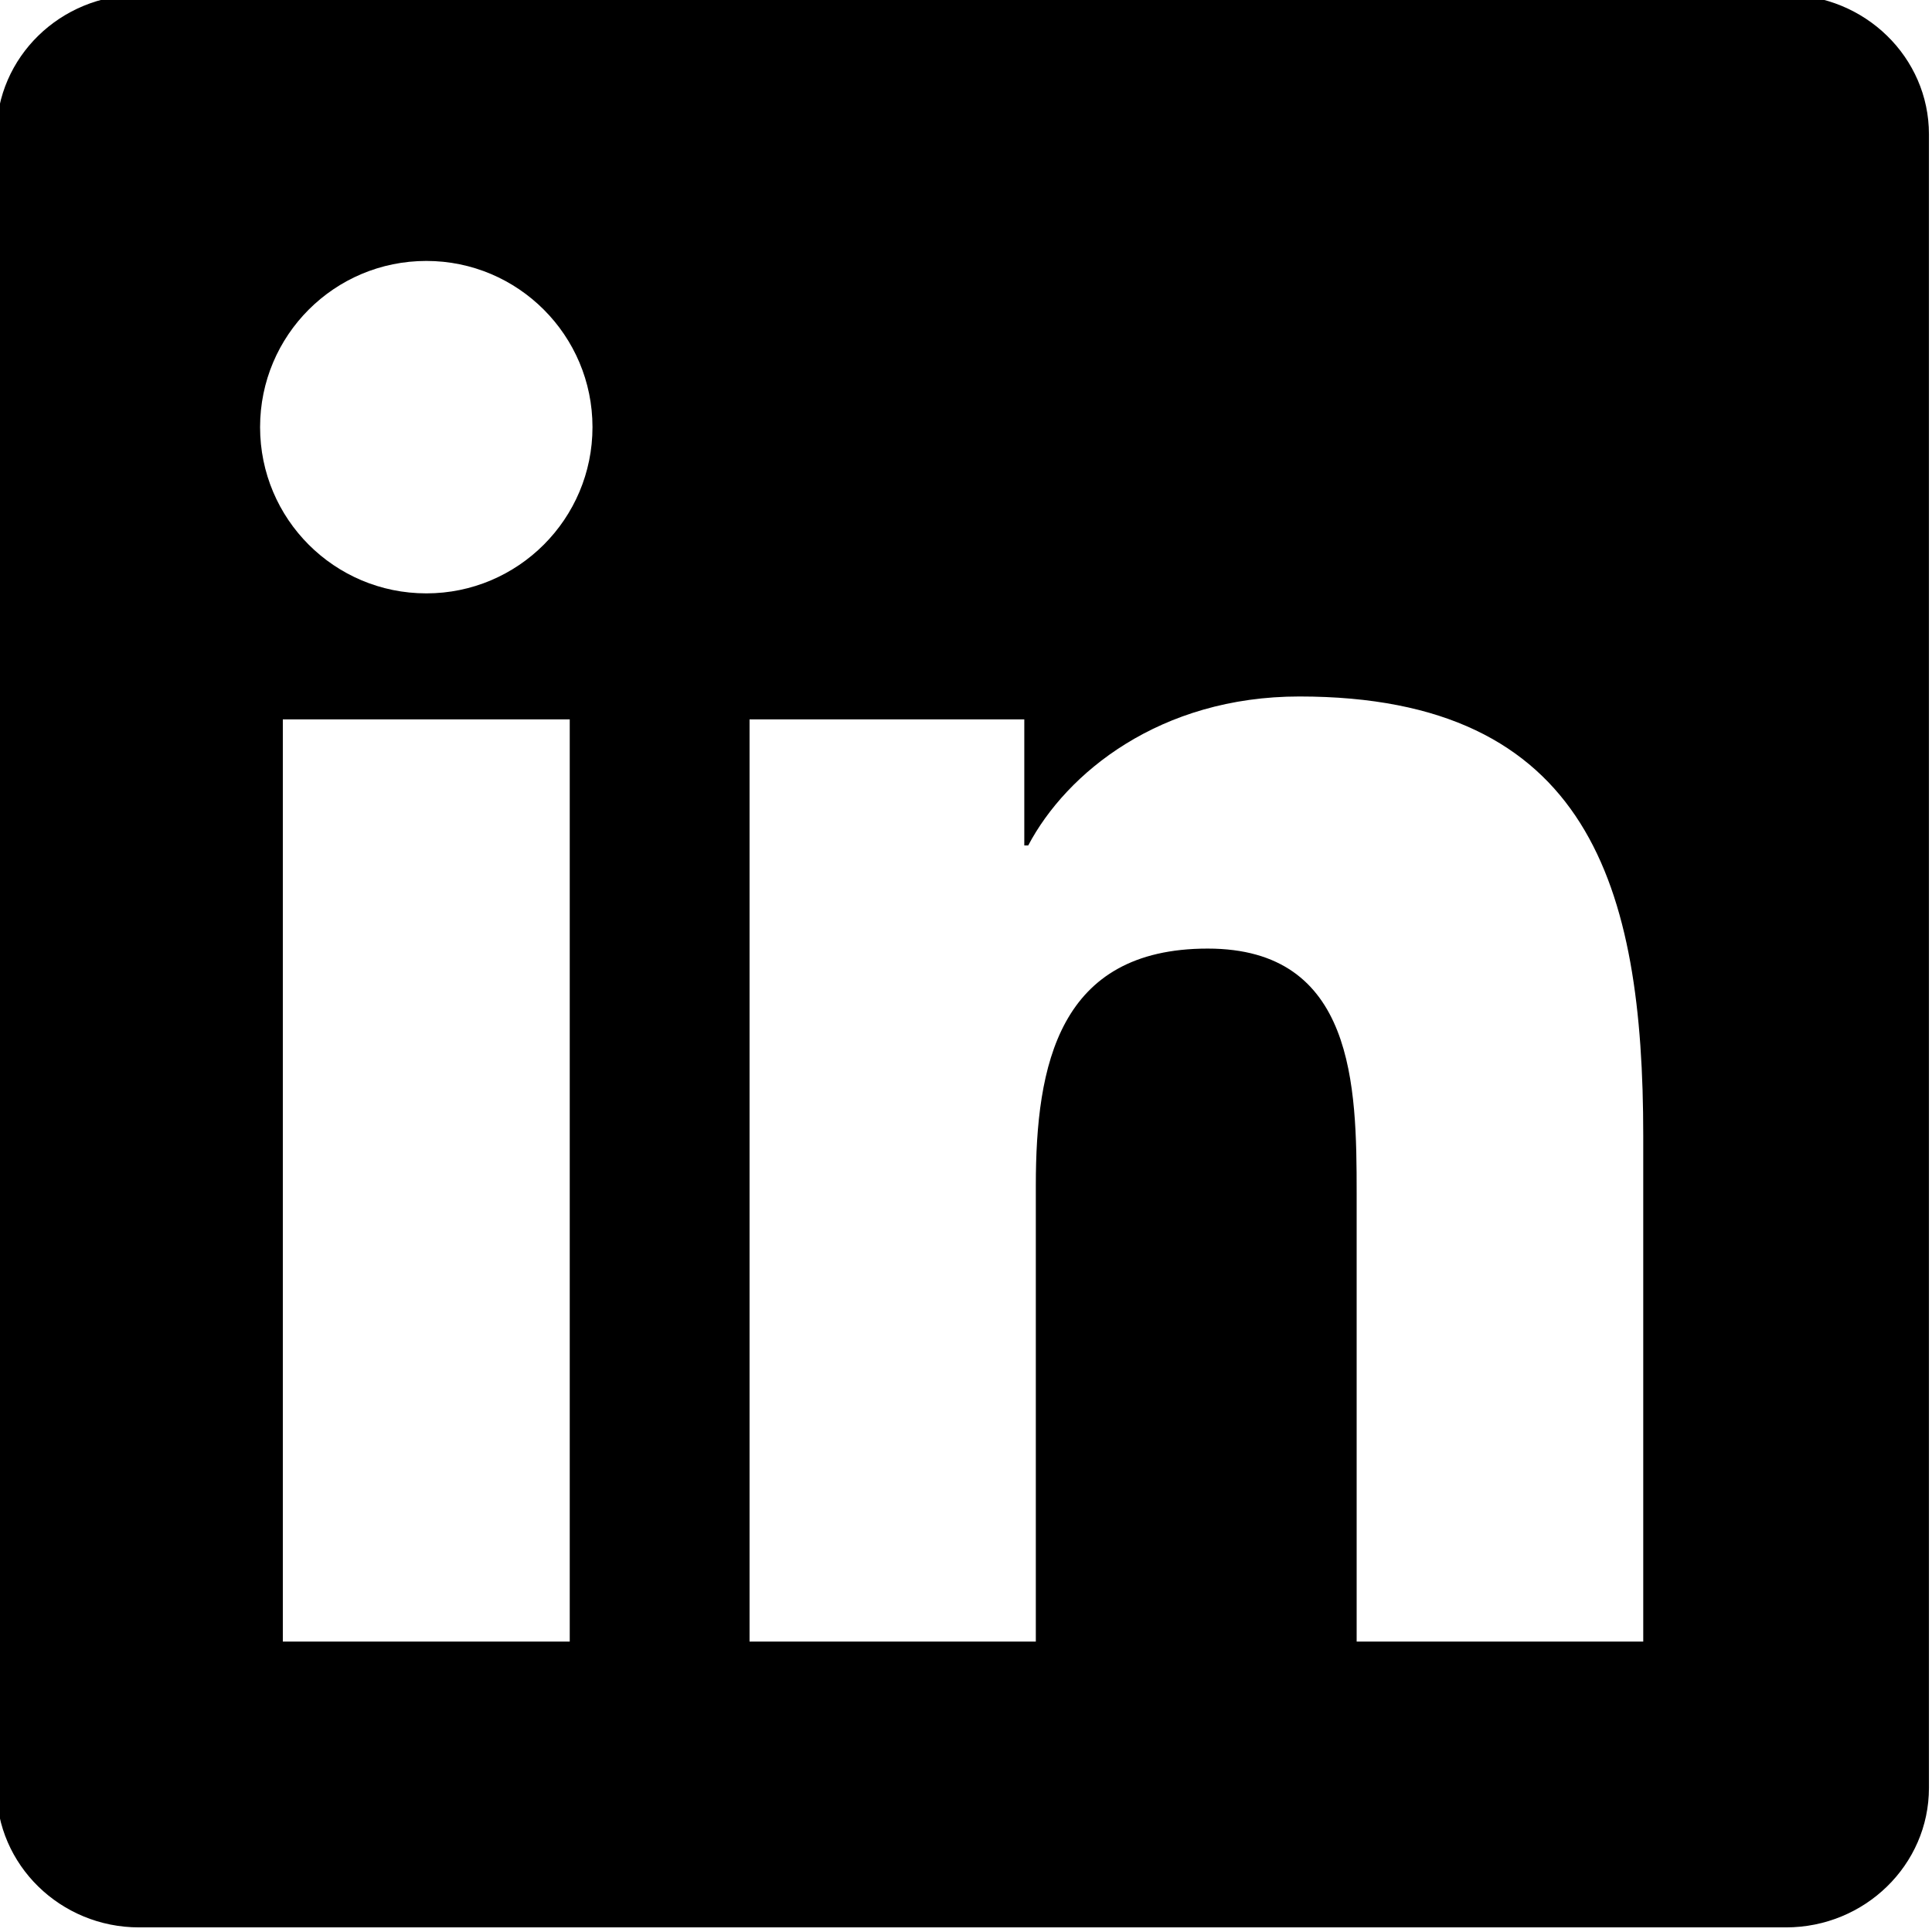
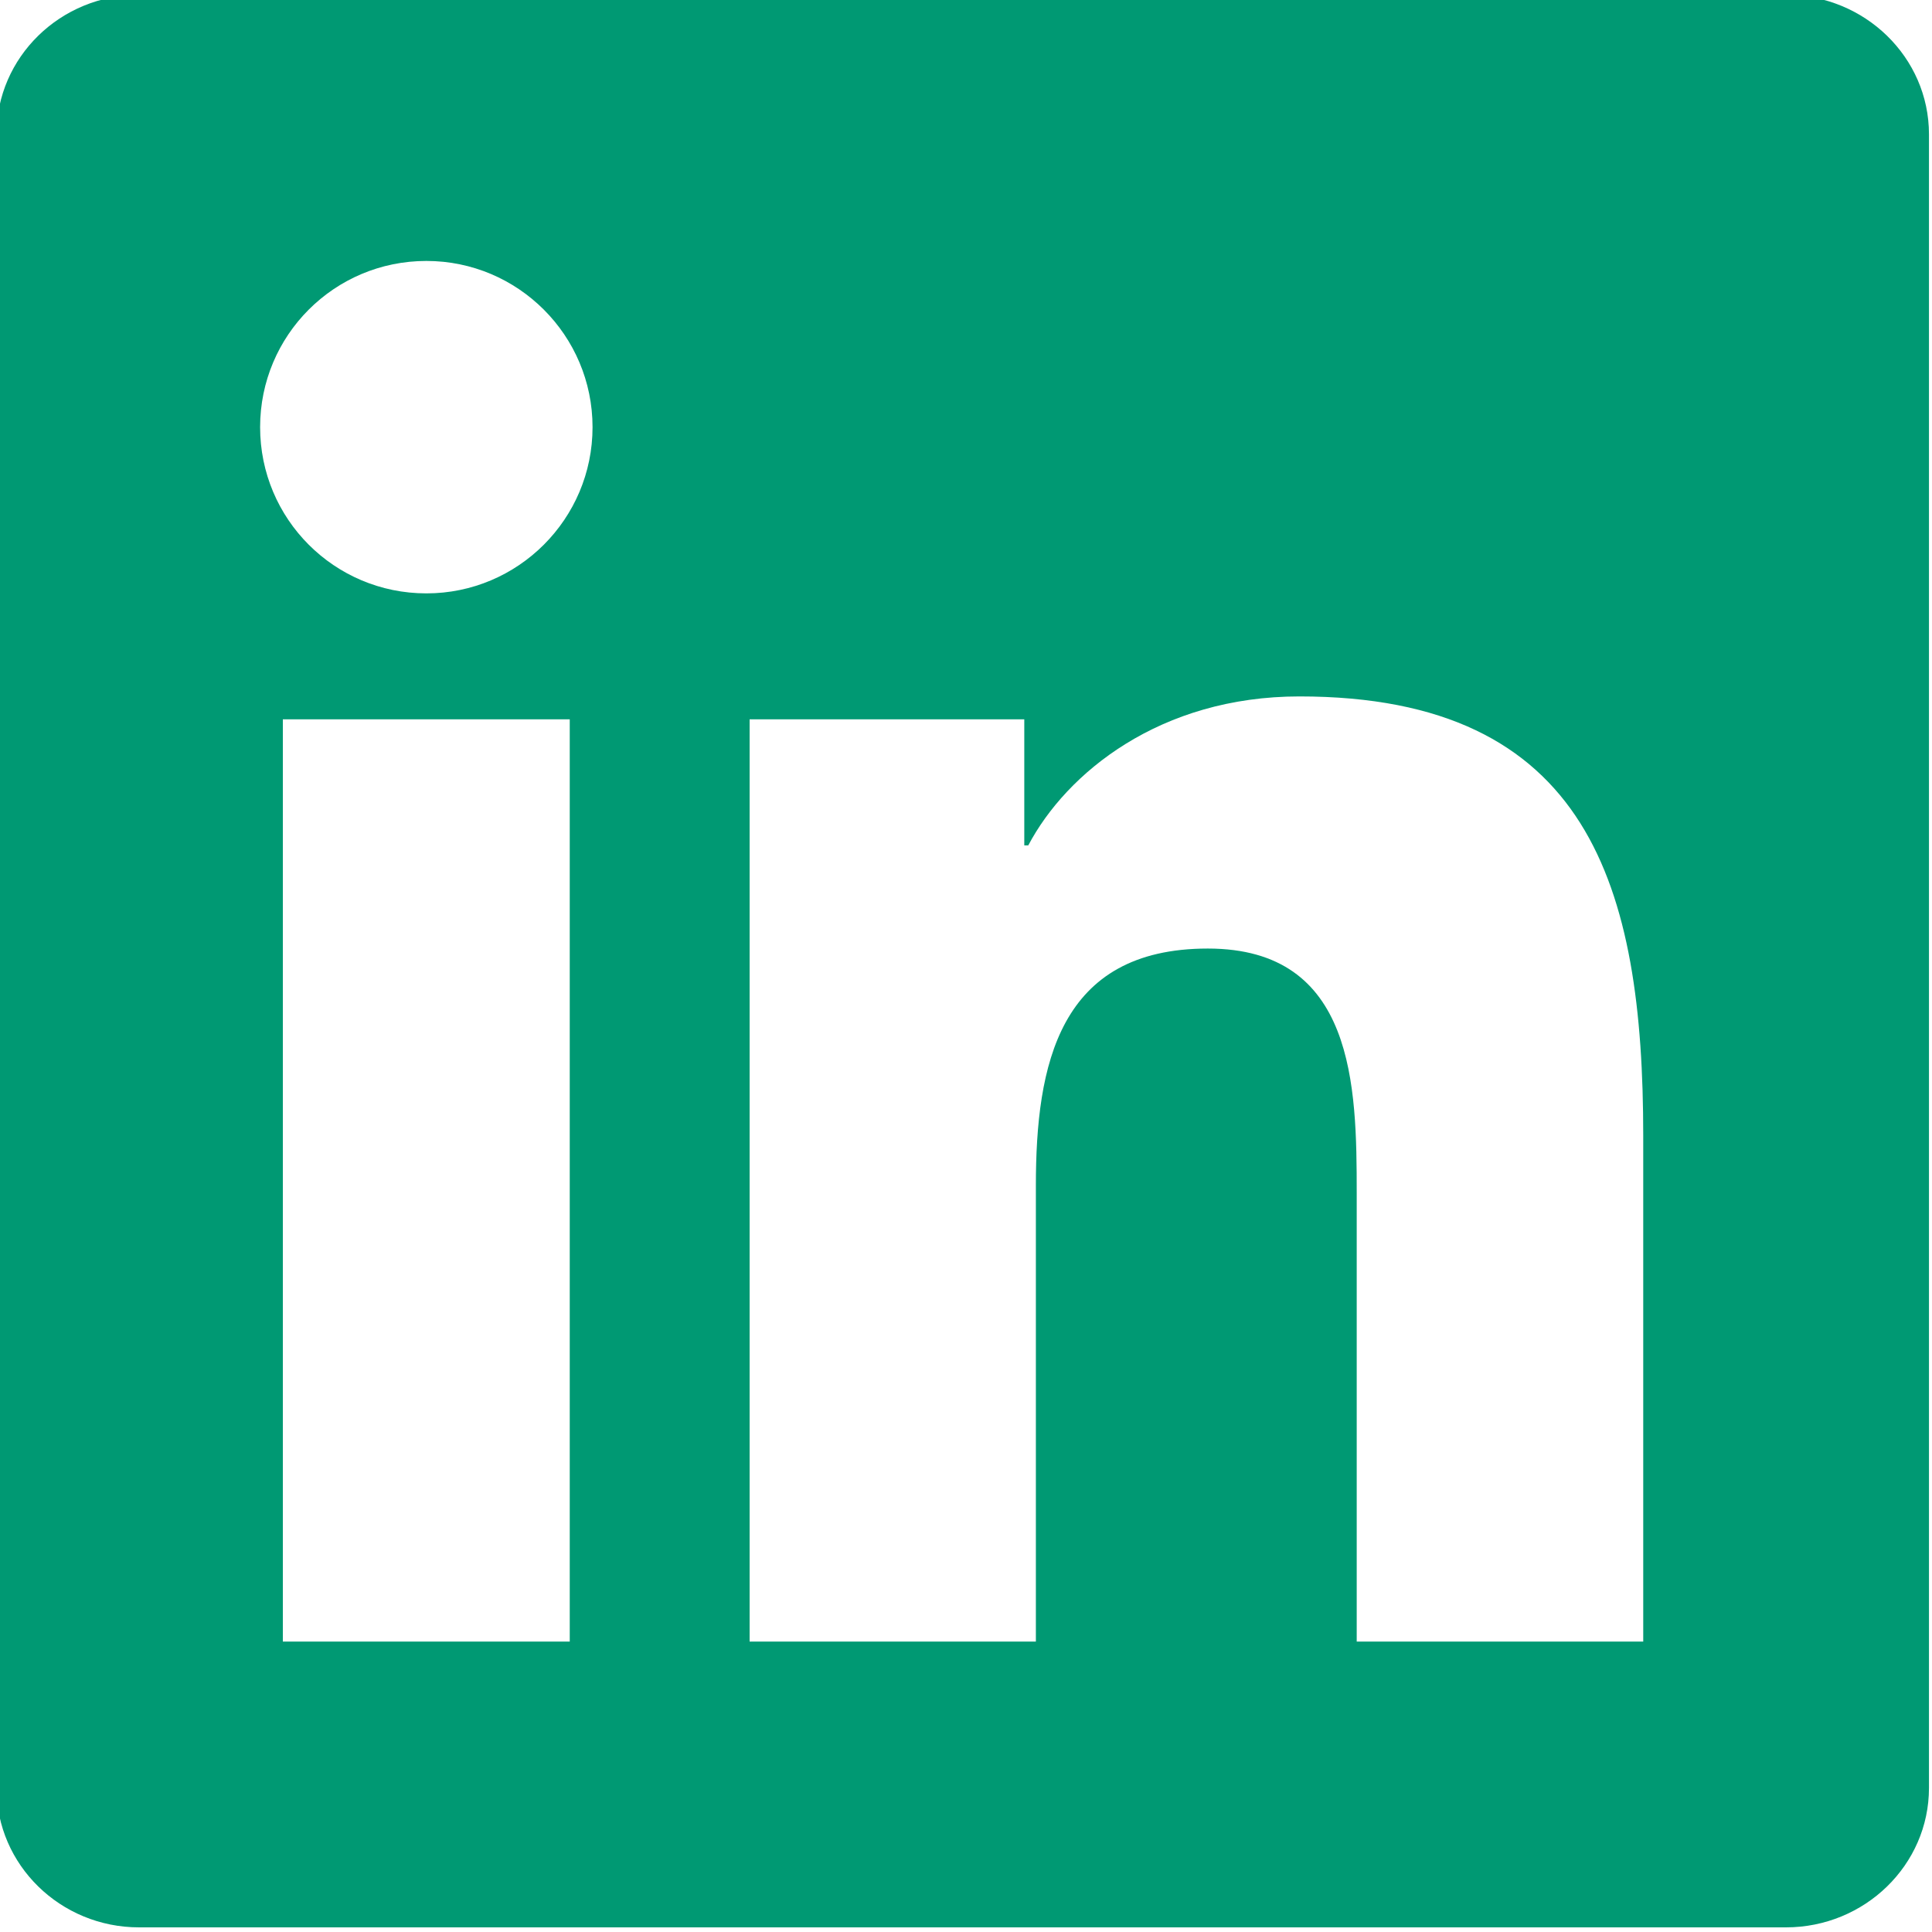
- <svg xmlns="http://www.w3.org/2000/svg" style="fill-rule:evenodd;clip-rule:evenodd;stroke-linejoin:round;stroke-miterlimit:2;" version="1.1" viewBox="0 0 512 512" width="30px" height="30px" xml:space="preserve">
-   <path d="M473.305,-1.353c20.88,0 37.885,16.533 37.885,36.926l0,438.251c0,20.393 -17.005,36.954 -37.885,36.954l-436.459,0c-20.839,0 -37.773,-16.561 -37.773,-36.954l0,-438.251c0,-20.393 16.934,-36.926 37.773,-36.926l436.459,0Zm-37.829,436.389l0,-134.034c0,-65.822 -14.212,-116.427 -91.12,-116.427c-36.955,0 -61.739,20.263 -71.867,39.476l-1.04,0l0,-33.411l-72.811,0l0,244.396l75.866,0l0,-120.878c0,-31.883 6.031,-62.773 45.554,-62.773c38.981,0 39.468,36.461 39.468,64.802l0,118.849l75.95,0Zm-284.489,-244.396l-76.034,0l0,244.396l76.034,0l0,-244.396Zm-37.997,-121.489c-24.395,0 -44.066,19.735 -44.066,44.047c0,24.318 19.671,44.052 44.066,44.052c24.299,0 44.026,-19.734 44.026,-44.052c0,-24.312 -19.727,-44.047 -44.026,-44.047Z" style="fill-rule:nonzero;" />
+ <svg xmlns="http://www.w3.org/2000/svg" version="1.1" id="Calque_1" x="0px" y="0px" width="30px" height="30px" viewBox="0 0 30 30" enable-background="new 0 0 30 30" xml:space="preserve">
+   <path fill="#009973" d="M27.732-0.079c1.224,0,2.221,0.969,2.221,2.164v25.679c0,1.194-0.997,2.164-2.221,2.164H2.159  c-1.221,0-2.213-0.97-2.213-2.164V2.084c0-1.195,0.992-2.164,2.213-2.164L27.732-0.079L27.732-0.079z M25.516,25.49v-7.854  c0-3.856-0.832-6.822-5.338-6.822c-2.166,0-3.617,1.188-4.211,2.313h-0.062V11.17h-4.265v14.32h4.445v-7.082  c0-1.869,0.354-3.679,2.67-3.679c2.283,0,2.312,2.137,2.312,3.796v6.965H25.516z M8.847,11.17H4.392v14.32h4.455V11.17z   M6.621,4.052c-1.43,0-2.582,1.156-2.582,2.581c0,1.425,1.152,2.581,2.582,2.581c1.424,0,2.58-1.156,2.58-2.581  C9.201,5.208,8.044,4.052,6.621,4.052z" />
</svg>
